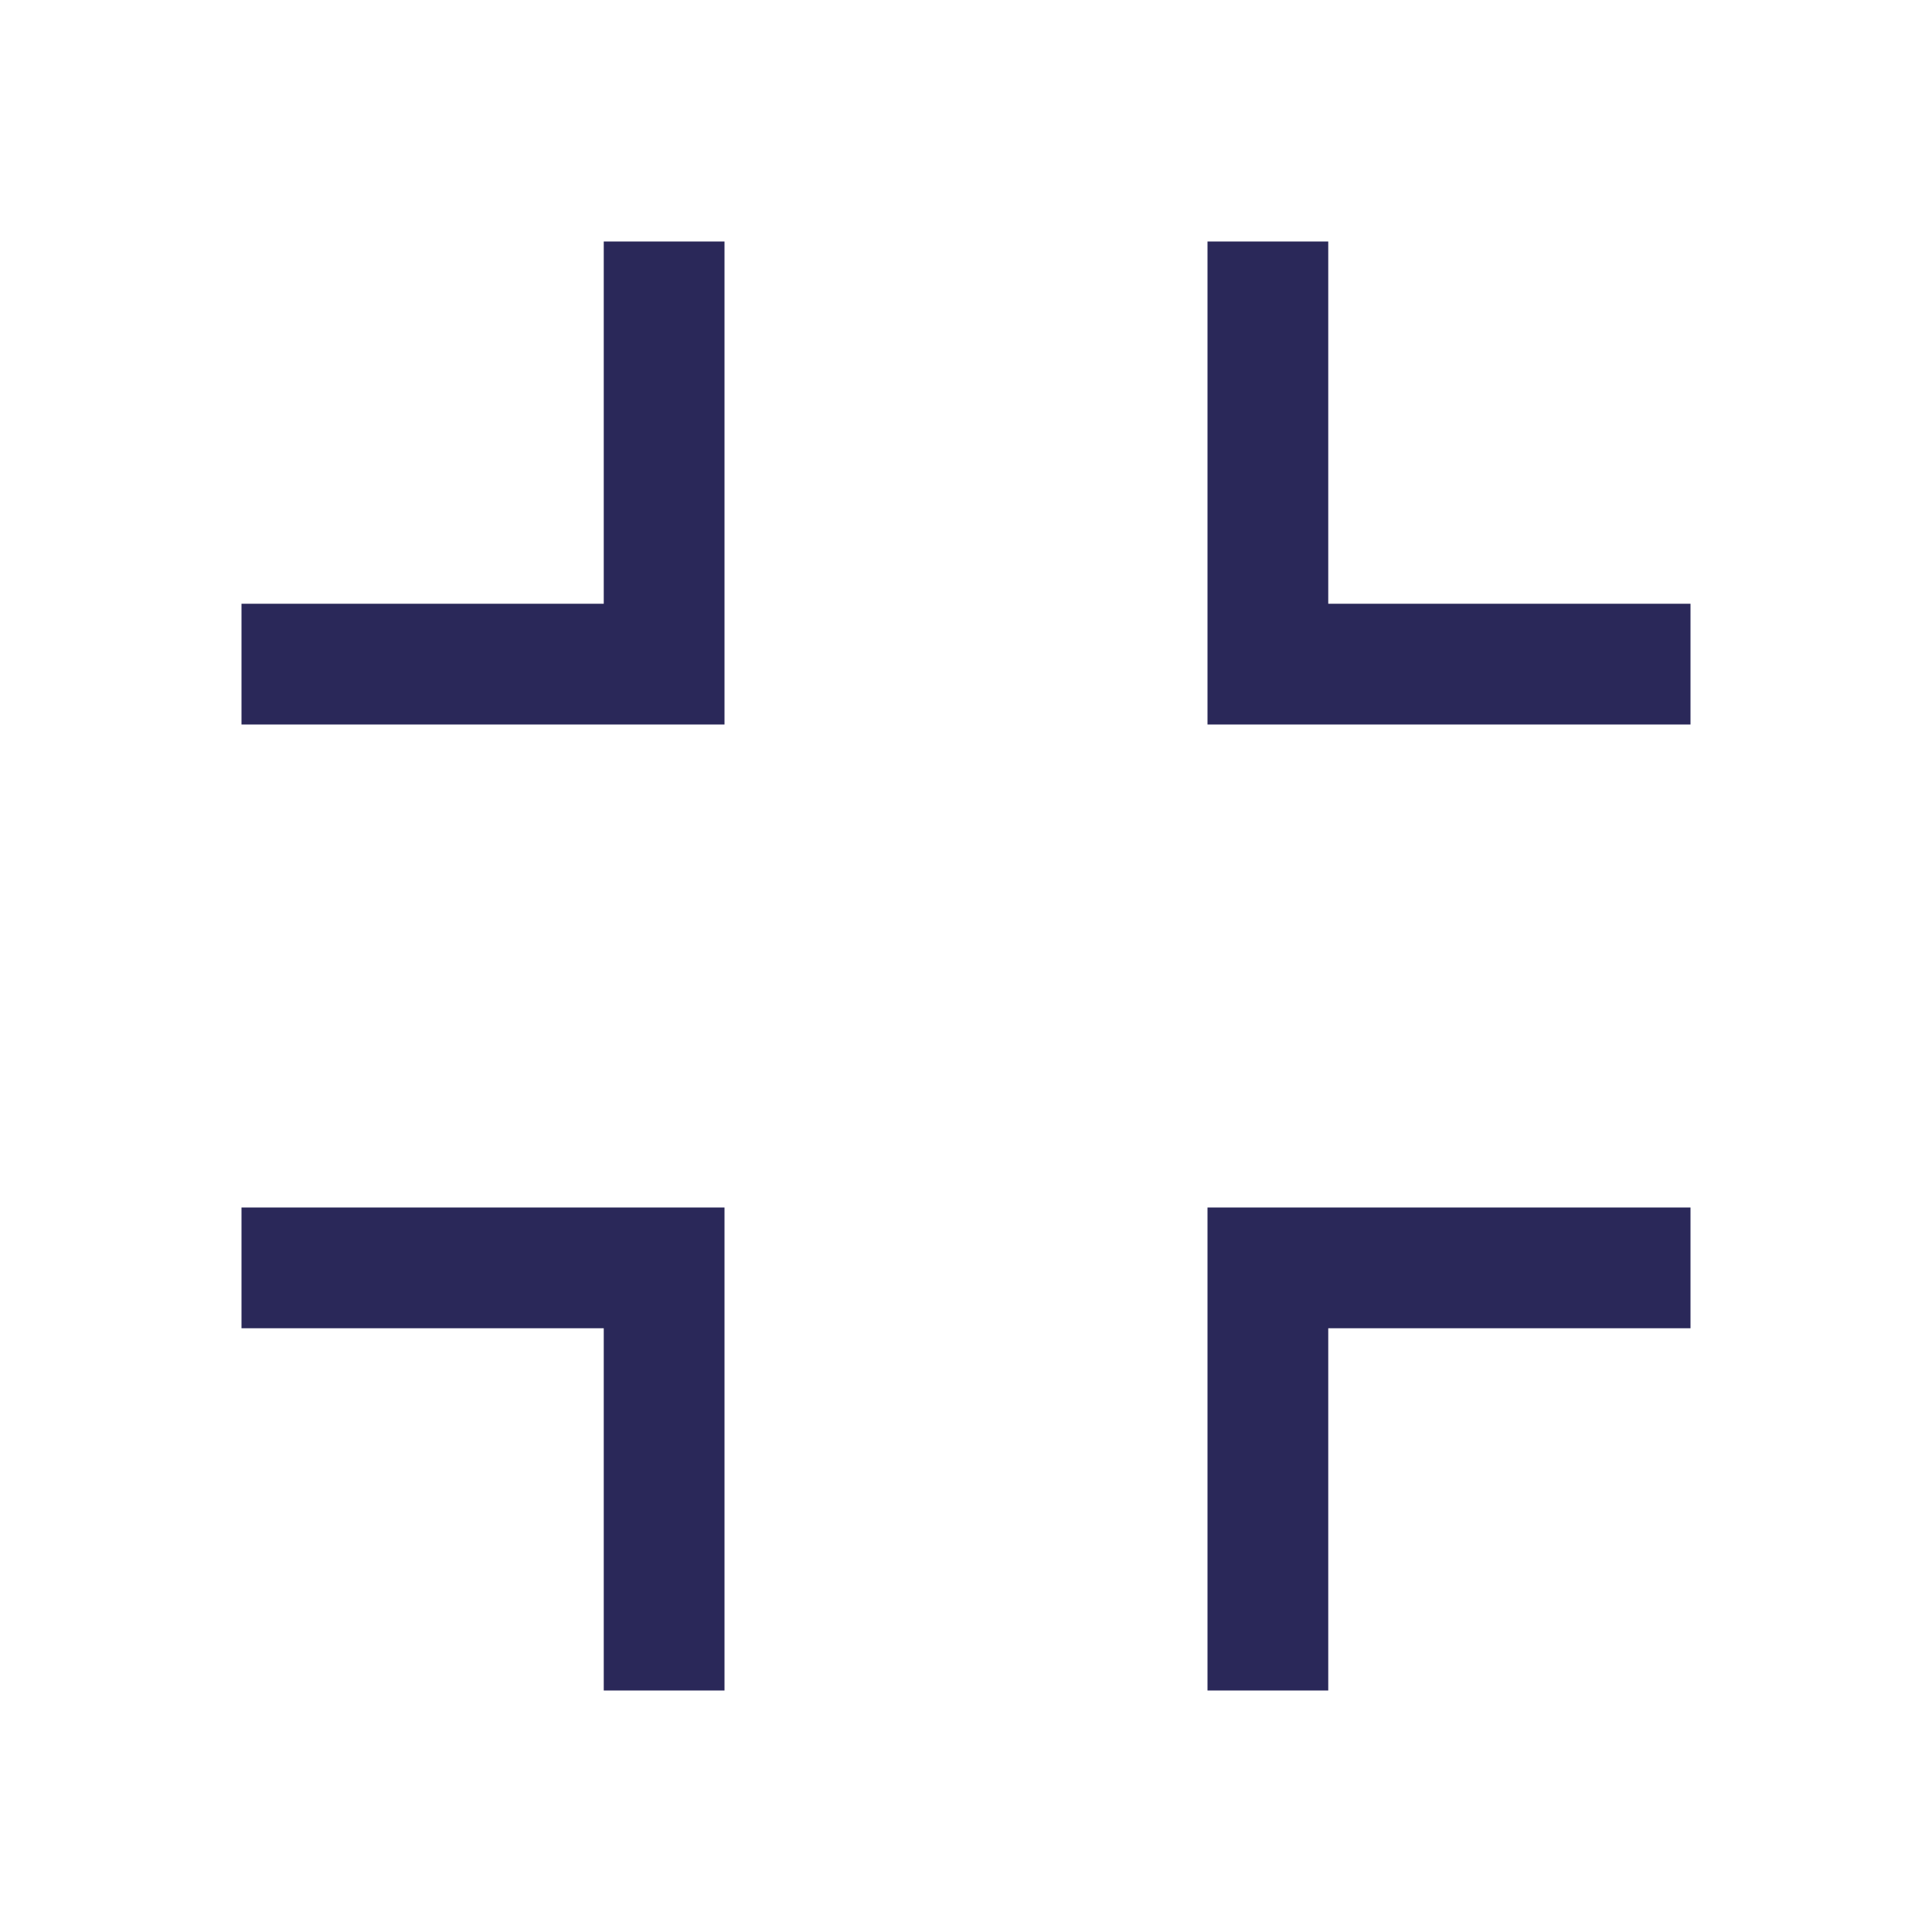
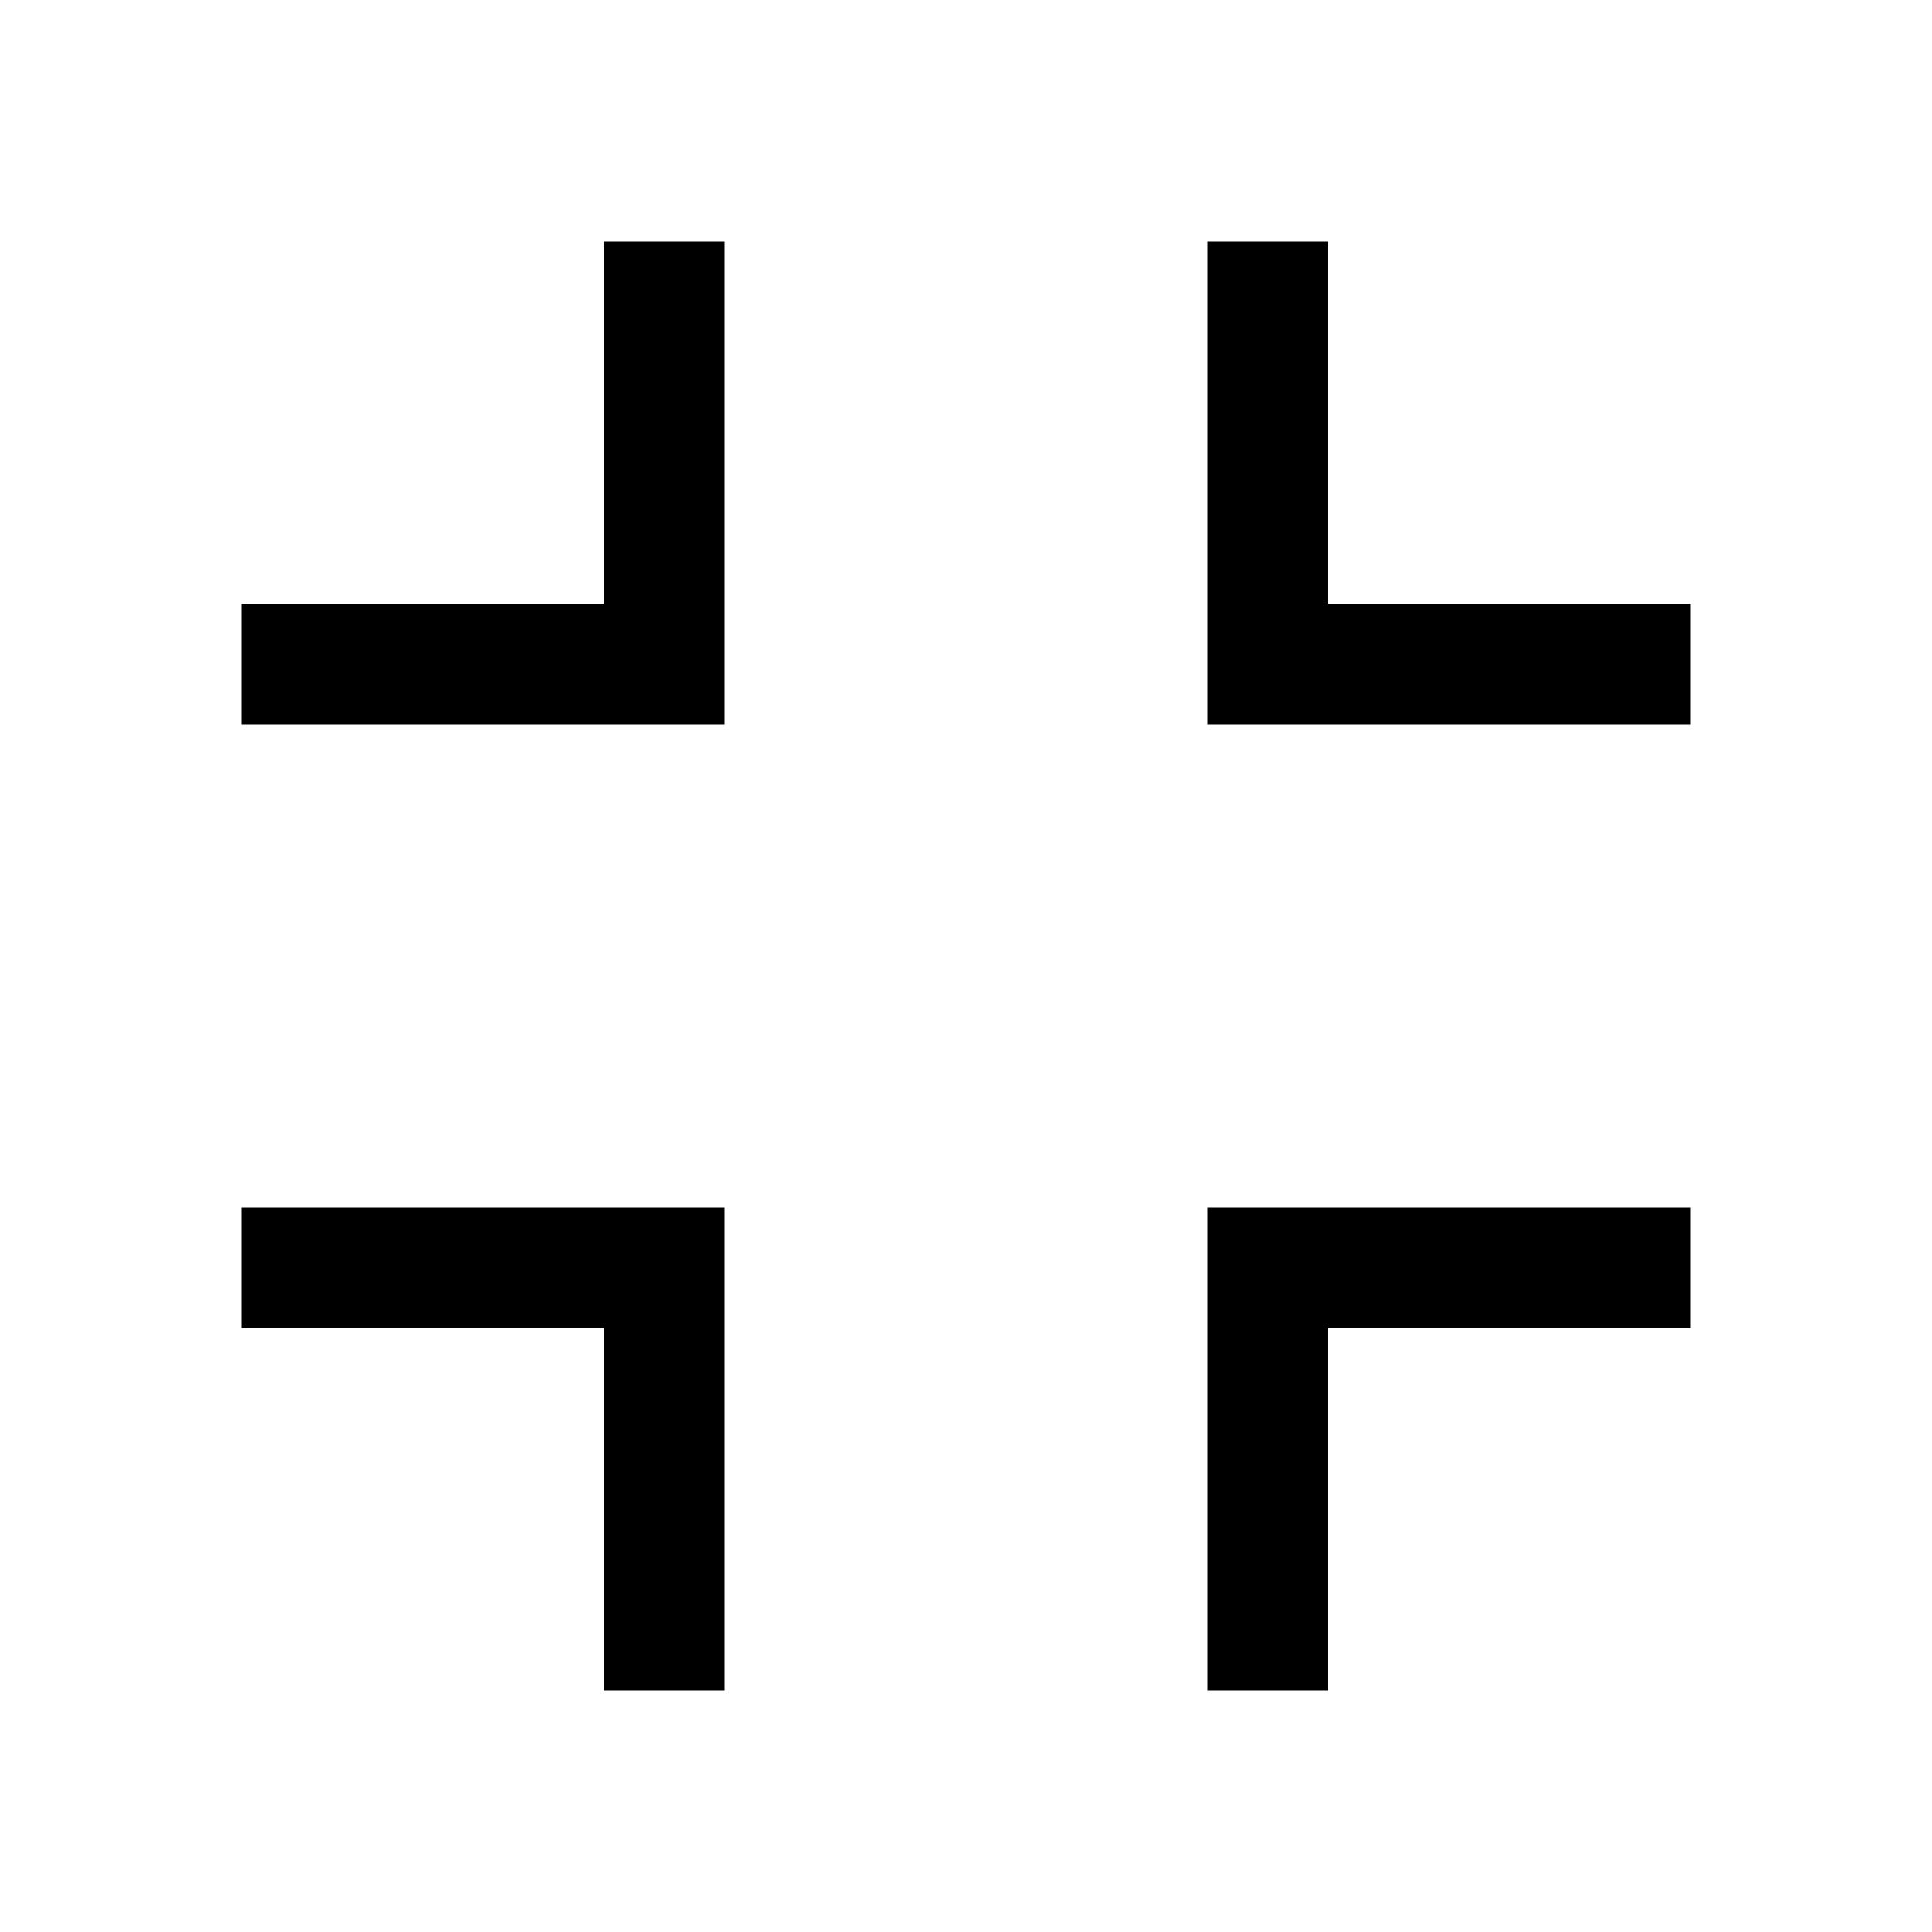
- <svg xmlns="http://www.w3.org/2000/svg" width="32px" height="32px" viewBox="0 0 32 32" version="1.1">
-   <g id="Atoms/Ikoner/Ui/Minimize" stroke="none" stroke-width="1" fill="none" fill-rule="evenodd">
-     <path d="M28,20 L28,22 L22,22 L22,28 L20,28 L20,20 L28,20 Z M12,28 L10,28 L10,22 L4,22 L4,20 L12,20 L12,28 Z M12,4 L12,12 L4,12 L4,10 L10,10 L10,4 L12,4 Z M22,4 L22,10 L28,10 L28,12 L20,12 L20,4 L22,4 Z" id="Minimize" fill="#2A2859" />
+ <svg xmlns="http://www.w3.org/2000/svg" width="32" height="32" viewBox="0 0 32 32">
+   <defs>
+     <style>.cls-1{fill-rule:evenodd;}</style>
+   </defs>
+   <g id="minimize">
+     <path id="Minimize-2" data-name="Minimize" class="cls-1" d="M28,20v2H22v6H20V20ZM12,28H10V22H4V20h8ZM12,4v8H4V10h6V4ZM22,4v6h6v2H20V4Z" />
  </g>
</svg>
